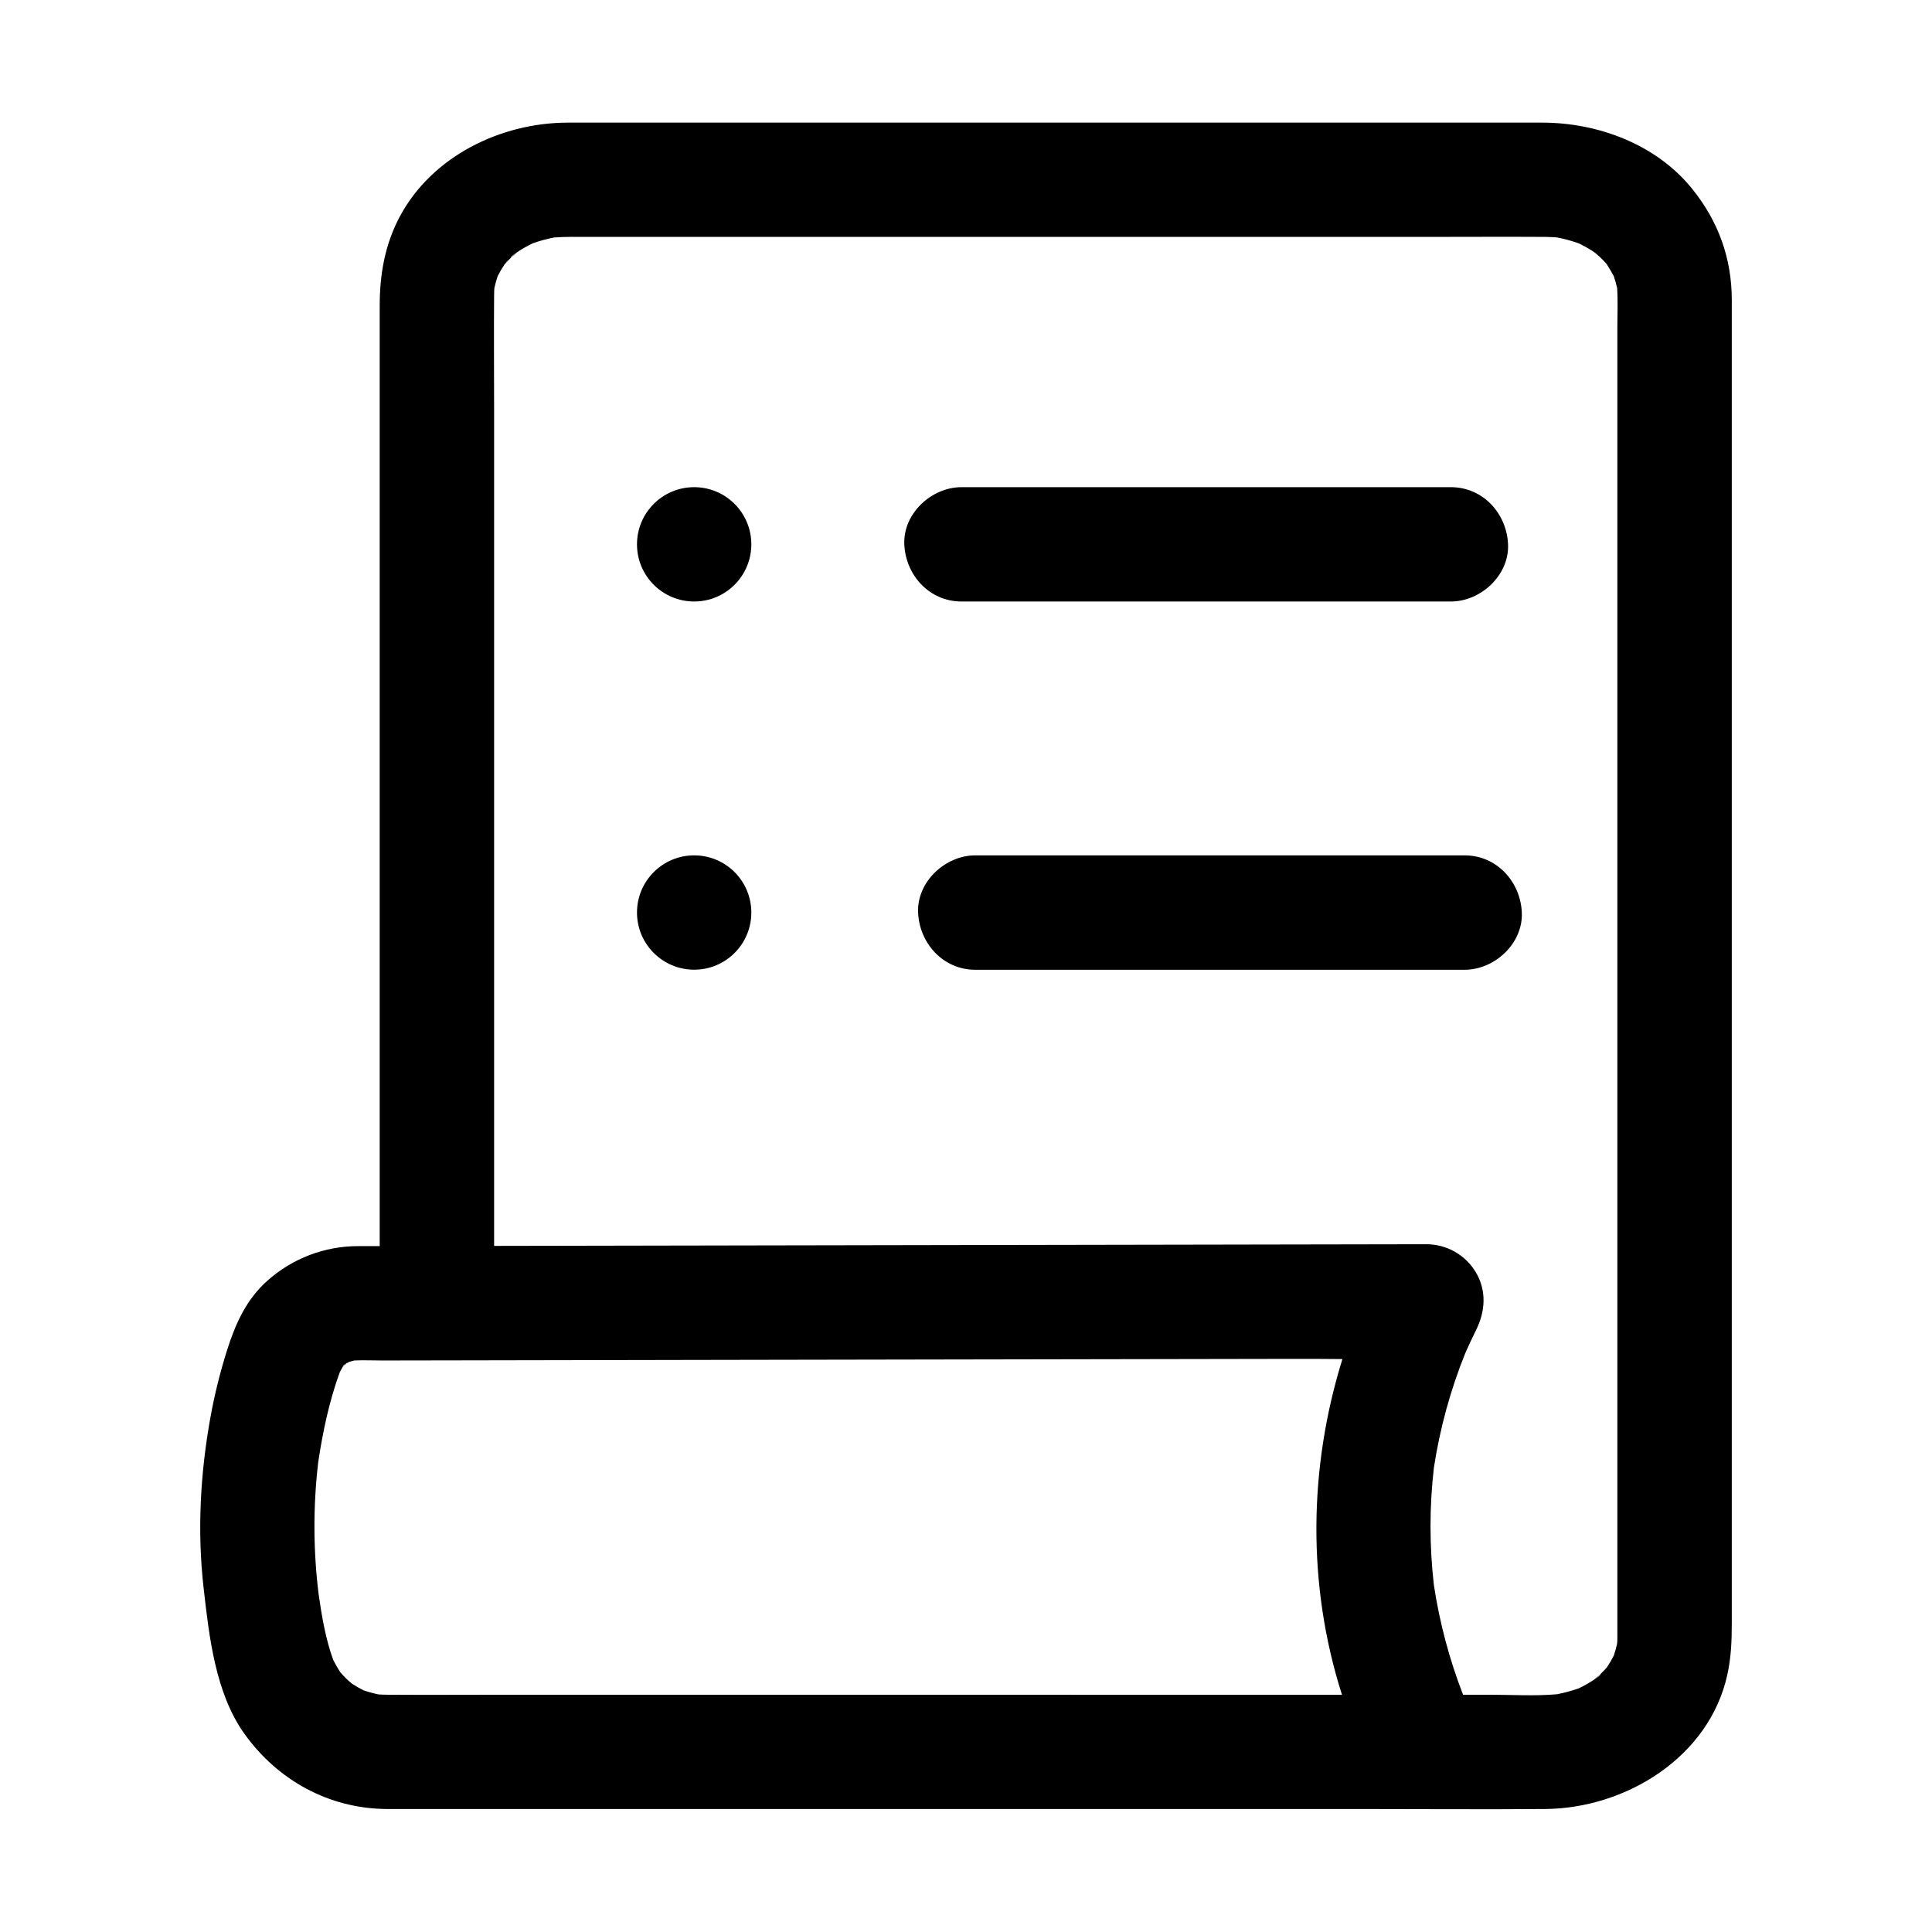
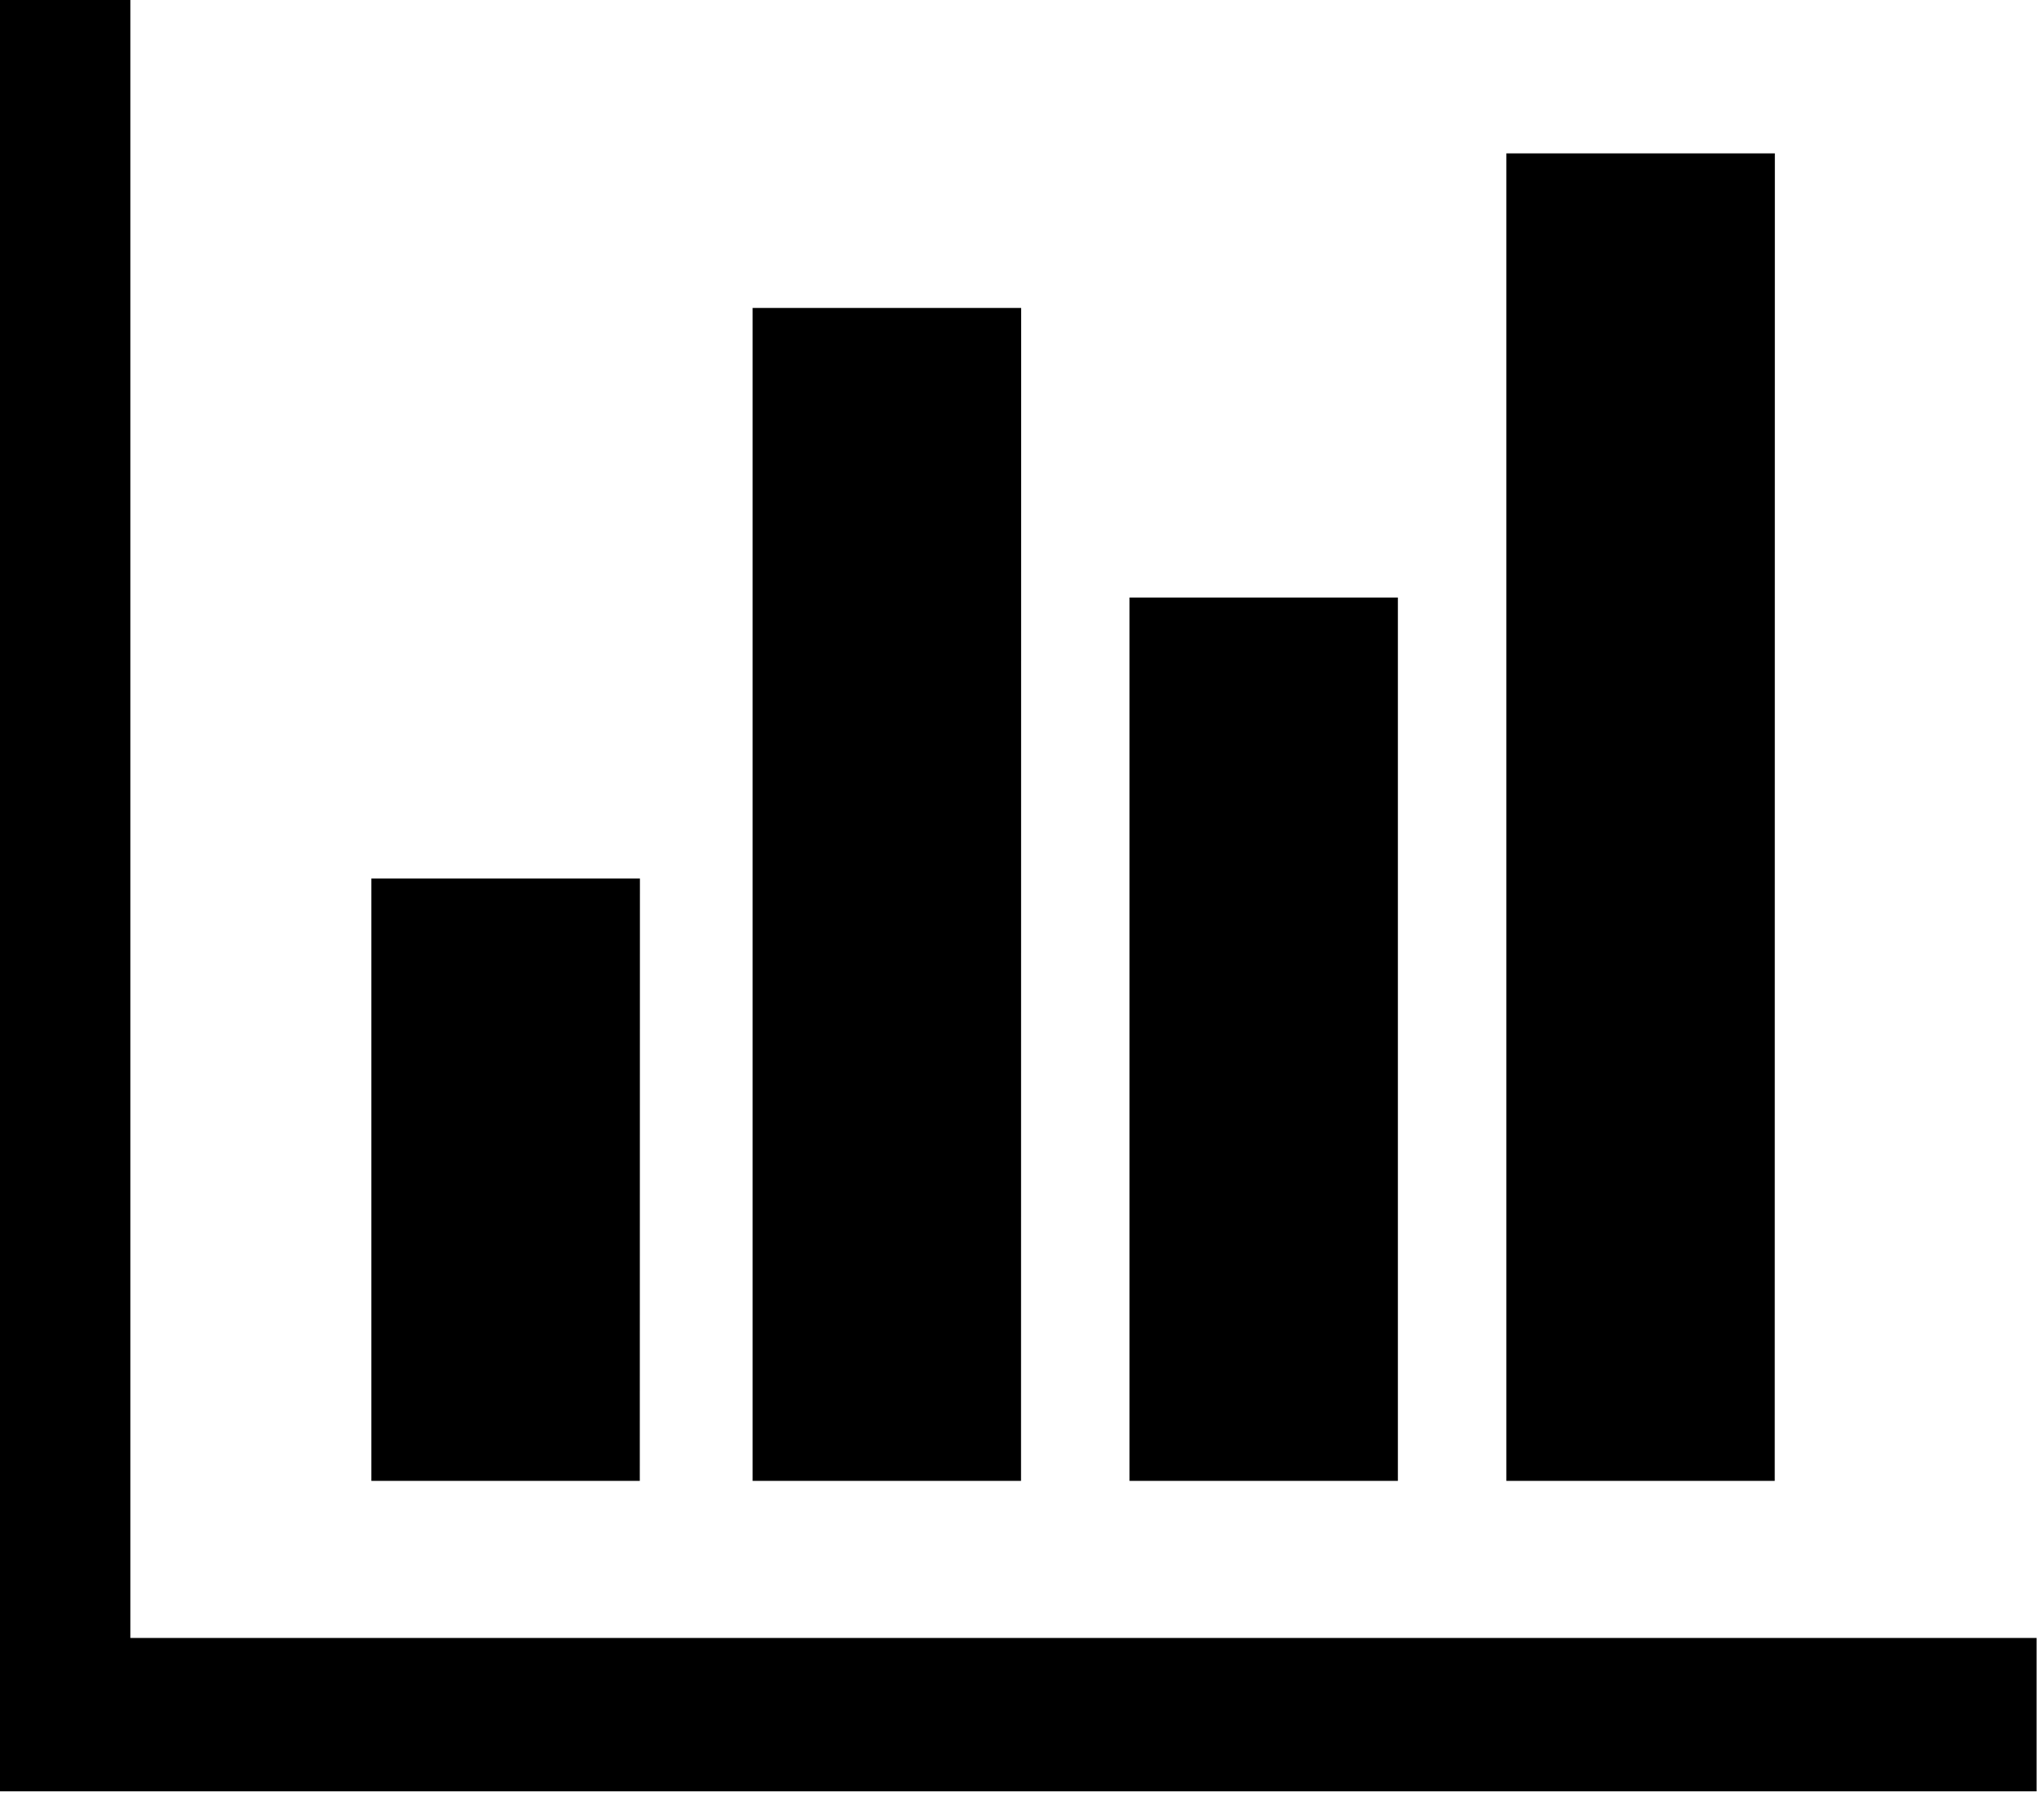
- <svg xmlns="http://www.w3.org/2000/svg" t="1603122581274" class="icon" viewBox="0 0 1024 1024" version="1.1" p-id="3785" width="200" height="200">
+ <svg xmlns="http://www.w3.org/2000/svg" t="1599646354305" class="icon" viewBox="0 0 1165 1024" version="1.1" p-id="3946" width="227.539" height="200">
  <defs>
    <style type="text/css" />
  </defs>
-   <path d="M848.21 887.42a21.16 21.16 0 0 0-3.18 2.75l0.26-0.18c0.9-0.78 1.84-1.53 2.7-2.35zM273.84 133.9c-0.9 0.78-1.84 1.53-2.7 2.35l-0.22 0.23a22.36 22.36 0 0 0 3.18-2.76z" p-id="3786" />
-   <path d="M896.9 100.1C878 76.63 847.21 65.06 817.65 65H300.66c-35.32 0.12-71.67 17.81-88.74 49.75-7.95 14.88-10.67 30.76-10.67 47.34v498.38h-11.36a72.14 72.14 0 0 0-48.1 18.27c-11.27 9.93-17.11 23.13-21.52 37.14a289.15 289.15 0 0 0-8.68 35c-5.42 29.94-7.13 60.44-3.68 90.71 2.92 25.69 6.21 55.93 21.76 77.53 17.63 24.5 44.59 39.39 75 39.69H720c33 0 66 0.27 99 0 42.73-0.34 87-27.5 96.54-71.26 2-9.12 2.34-17.88 2.34-27V159c0-22.08-7.12-41.72-20.98-58.9z m-629.28 39.72a23.88 23.88 0 0 0 1.42-2c0.1 0.18-0.63 1.07-1.42 2z m-83.21 582a3.2 3.2 0 0 0 0.27-0.25z m383 176.42h-298c-21.43 0-42.86 0.15-64.29 0-1.5 0-3-0.06-4.48-0.16a65.12 65.12 0 0 1-7.91-2.17 60.58 60.58 0 0 1-5.77-3.26l-0.53-0.36c-1-0.87-2-1.69-2.93-2.6s-2.07-2.17-3.07-3.28l-0.07-0.11a59 59 0 0 1-3.76-6.55c-4-11-6.06-23.09-7.72-34.76a292.2 292.2 0 0 1-0.22-70c2.39-16 5.86-32.46 11.44-47.74 0.49-0.93 1-1.84 1.54-2.77l-0.22 0.18 0.29-0.3 0.38-0.68 0.1-0.17 0.08-0.06 1-0.6c0.28-0.24 0.54-0.5 0.81-0.75h0.08l-0.51 0.53c0.47-0.28 0.94-0.55 1.42-0.81 0.89-0.27 1.78-0.52 2.68-0.73 5-0.25 10 0 14.9 0l40.8-0.07 135.09-0.25 164.34-0.29 142.52-0.25c8.7 0 17.4 0 26.11 0.11-17.93 57.57-18.77 119.91-0.22 177.95H567.42z m279.1-9.12l-1.23 0.83c-0.42 0.36-0.83 0.73-1.22 1.11 0.35-0.34 0.66-0.65 1-0.93l-0.71 0.48a70 70 0 0 1-7.51 4.22 79.82 79.82 0 0 1-11.7 3.17c-11.76 1-23.87 0.25-35.58 0.25h-14.1A274.59 274.59 0 0 1 760 840.2a270.78 270.78 0 0 1 0-62.34 272.91 272.91 0 0 1 16.68-60.8c1.78-4 3.65-8 5.62-12 4.93-9.88 5.76-20.76 0-30.59a30.51 30.51 0 0 0-26.16-15l-68.61 0.12-158.41 0.28-179.68 0.32-87.55 0.16v-443c0-20.35-0.17-40.71 0-61.06 0-1.21 0.06-2.42 0.13-3.62a59.56 59.56 0 0 1 1.76-6.31 57.91 57.91 0 0 1 3.61-6.18c1.17-1.27 2.33-2.55 3.57-3.75-0.53 0.27 0.46-0.92 1.69-1.74l1.23-0.84c0.42-0.36 0.83-0.73 1.22-1.11-0.35 0.34-0.66 0.65-1 0.93l0.71-0.48a70 70 0 0 1 7.51-4.22 80.1 80.1 0 0 1 11.38-3.1c6.14-0.46 12.32-0.31 18.47-0.31h445.72c20.25 0 40.5-0.13 60.75 0 2.24 0 4.46 0.12 6.68 0.29a80.58 80.58 0 0 1 11.51 3.15 69 69 0 0 1 6.93 3.85c0.34 0.21 1 0.65 1.64 1.13 0.93 0.79 2.15 1.82 2.59 2.24 1.24 1.2 2.45 2.44 3.59 3.73v0.05c1.38 2.12 2.66 4.27 3.81 6.49a61.34 61.34 0 0 1 1.73 6.24c0.46 6.81 0.12 13.77 0.12 20.52v694.01c0 1.31 0 2.61-0.13 3.91a59.56 59.56 0 0 1-1.76 6.31 57.91 57.91 0 0 1-3.61 6.18c-1.17 1.27-2.33 2.55-3.57 3.76 0.57-0.28-0.42 0.91-1.65 1.74z m5-5.08c-0.3 0.4-1.46 1.92-1.42 2-0.09-0.11 0.63-1.04 1.42-1.96z" p-id="3787" />
-   <path d="M183.66 722.65l-0.38 0.24c-0.22 0.19-0.45 0.38-0.65 0.59s-0.59 0.61-0.87 0.92l-0.07 0.12c0.47-0.4 1.12-1 1.97-1.87zM509.6 318.81H769c15.85 0 31-13.94 30.3-30.3s-13.3-30.3-30.3-30.3H509.6c-15.85 0-31 13.94-30.3 30.3s13.31 30.3 30.3 30.3zM776.3 453.36H516.91c-15.85 0-31 13.94-30.3 30.3S499.92 514 516.91 514H776.3c15.85 0 31-13.94 30.3-30.31s-13.31-30.33-30.3-30.33z" p-id="3788" />
-   <path d="M367.92 288.51m-30.3 0a30.3 30.3 0 1 0 60.6 0 30.3 30.3 0 1 0-60.6 0Z" p-id="3789" />
-   <path d="M367.92 483.66m-30.3 0a30.3 30.3 0 1 0 60.6 0 30.3 30.3 0 1 0-60.6 0Z" p-id="3790" />
+   <path d="M74.302 933.612V0H0v1021.024h1160.758v-87.412zM796.738 340.574H643.764v503.522H796.738z m214.864-253.162H858.555v756.683h152.974z m-429.582 88.123H428.958v668.56h152.989z m-217.288 325.199H211.67v343.361h152.989z" p-id="3947" />
</svg>
